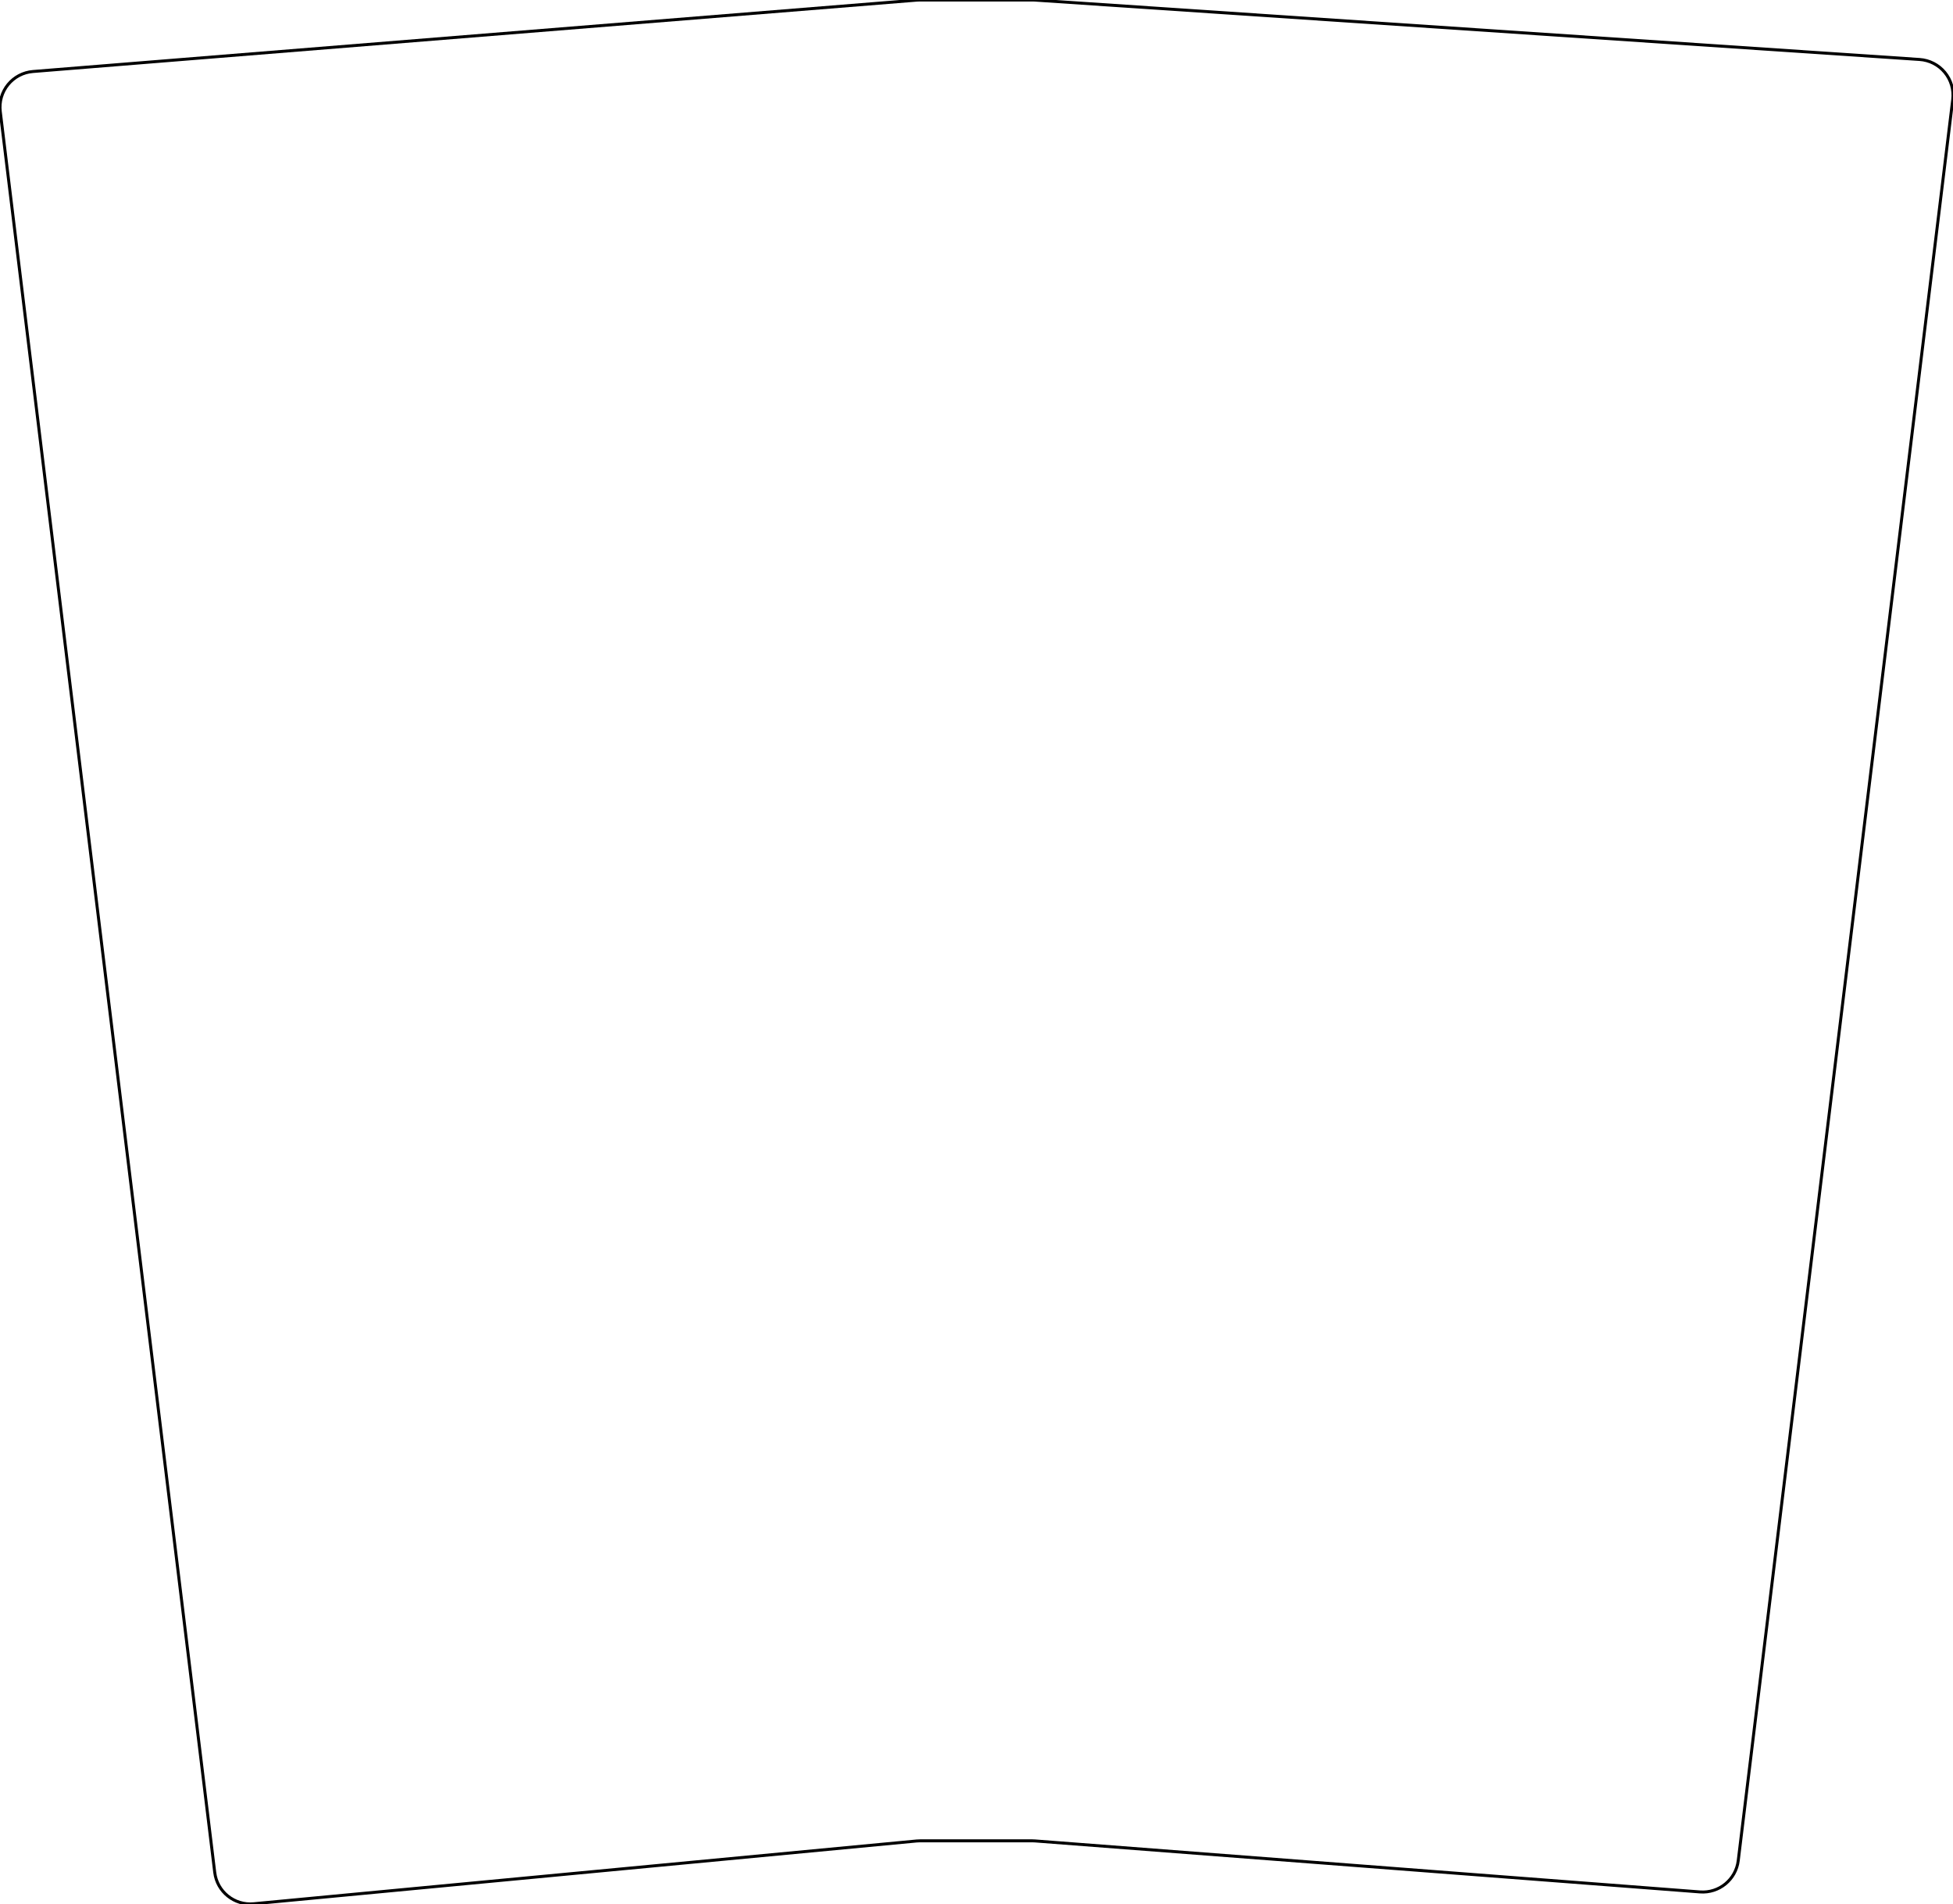
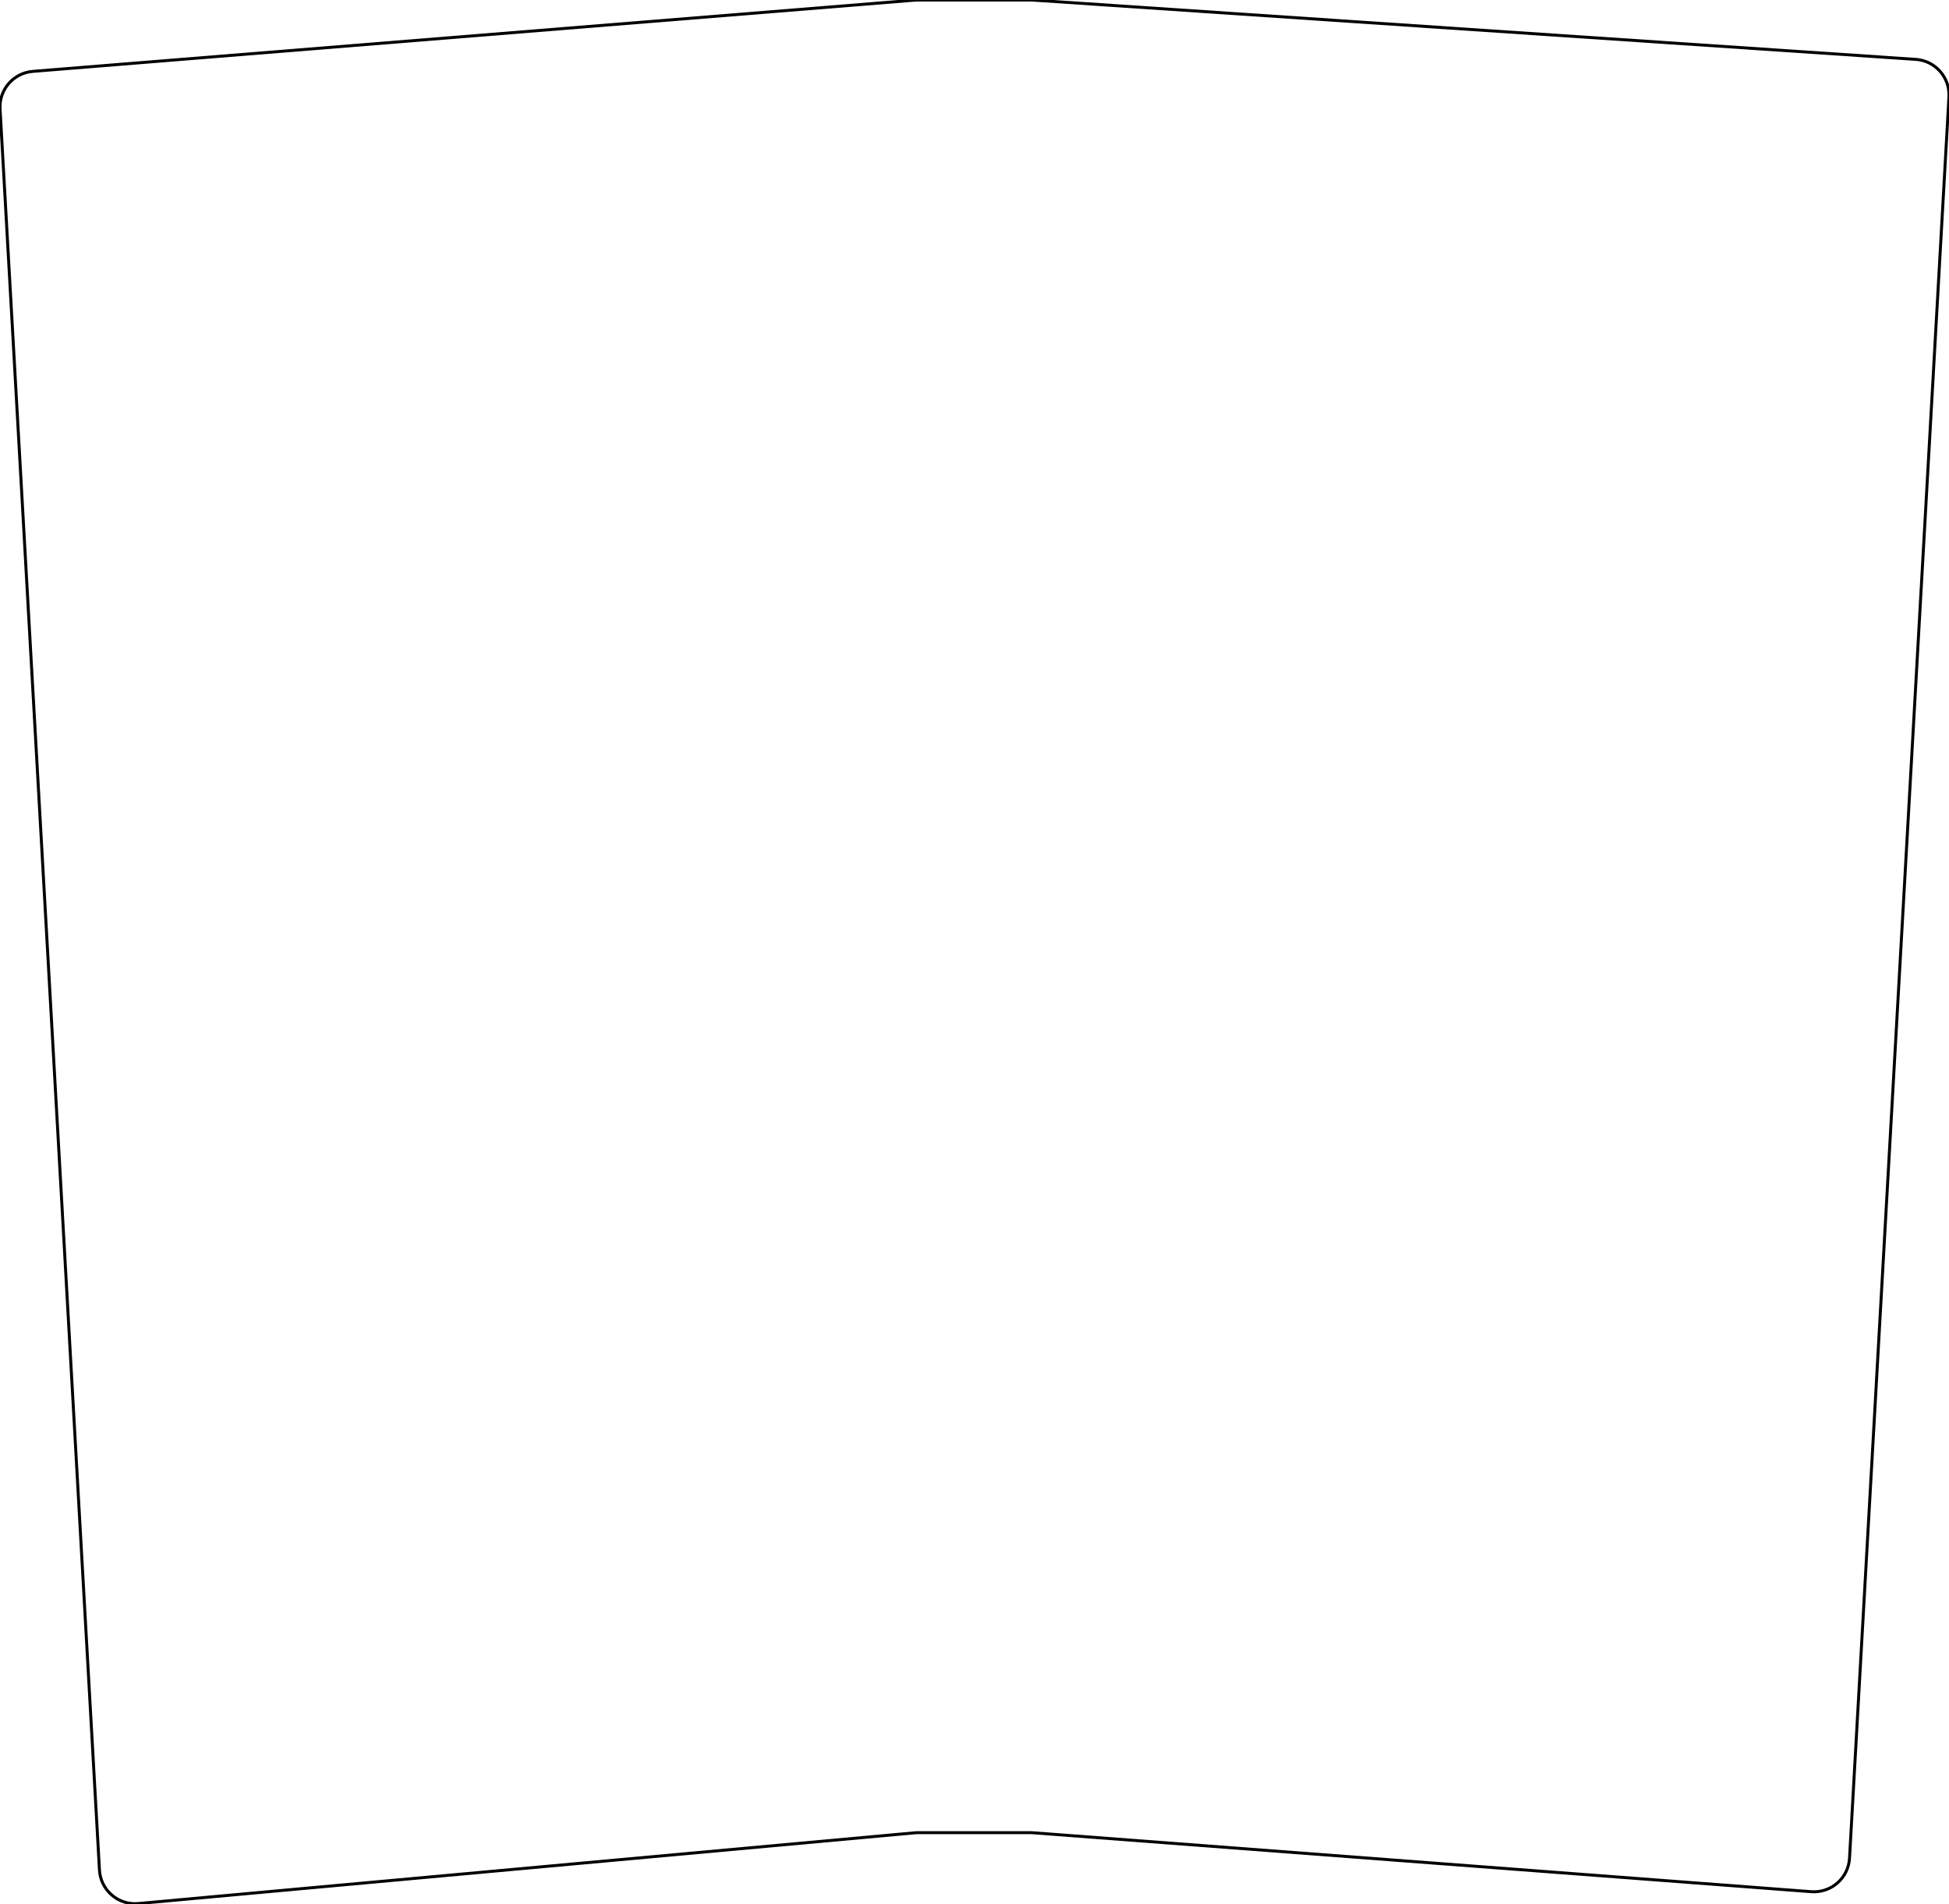
- <svg xmlns="http://www.w3.org/2000/svg" width="163.721mm" height="159.588mm" viewBox="0 0 163.721 159.588">
+ <svg xmlns="http://www.w3.org/2000/svg" width="164.115mm" height="160.28mm" viewBox="0 0 164.115 160.28">
  <g id="svgGroup" stroke-linecap="round" fill-rule="evenodd" font-size="9pt" stroke="#000" stroke-width="0.25mm" fill="none" style="stroke:#000;stroke-width:0.25mm;fill:none">
-     <path d="M 0.022 9.347 L 18.002 156.951 A 3 3 0 0 0 21.263 159.575 L 76.84 154.313 A 3 3 0 0 1 77.123 154.3 L 86.55 154.3 A 3 3 0 0 1 86.779 154.309 L 142.51 158.583 A 3 3 0 0 0 145.718 155.954 L 163.699 8.342 A 3 3 0 0 0 160.922 4.986 L 86.765 0.007 A 3 3 0 0 0 86.564 0 L 77.102 0 A 3 3 0 0 0 76.861 0.01 L 2.759 5.994 A 3 3 0 0 0 0.022 9.347 Z" vector-effect="non-scaling-stroke" />
+     <path d="M 0.005 9.169 L 8.375 157.449 A 3 3 0 0 0 11.643 160.268 L 77.041 154.312 A 3 3 0 0 1 77.313 154.3 L 86.747 154.3 A 3 3 0 0 1 86.973 154.309 L 152.517 159.271 A 3 3 0 0 0 155.739 156.448 L 164.11 8.161 A 3 3 0 0 0 161.316 4.999 L 86.961 0.007 A 3 3 0 0 0 86.76 0 L 77.298 0 A 3 3 0 0 0 77.056 0.01 L 2.759 6.01 A 3 3 0 0 0 0.005 9.169 Z" vector-effect="non-scaling-stroke" />
  </g>
</svg>
